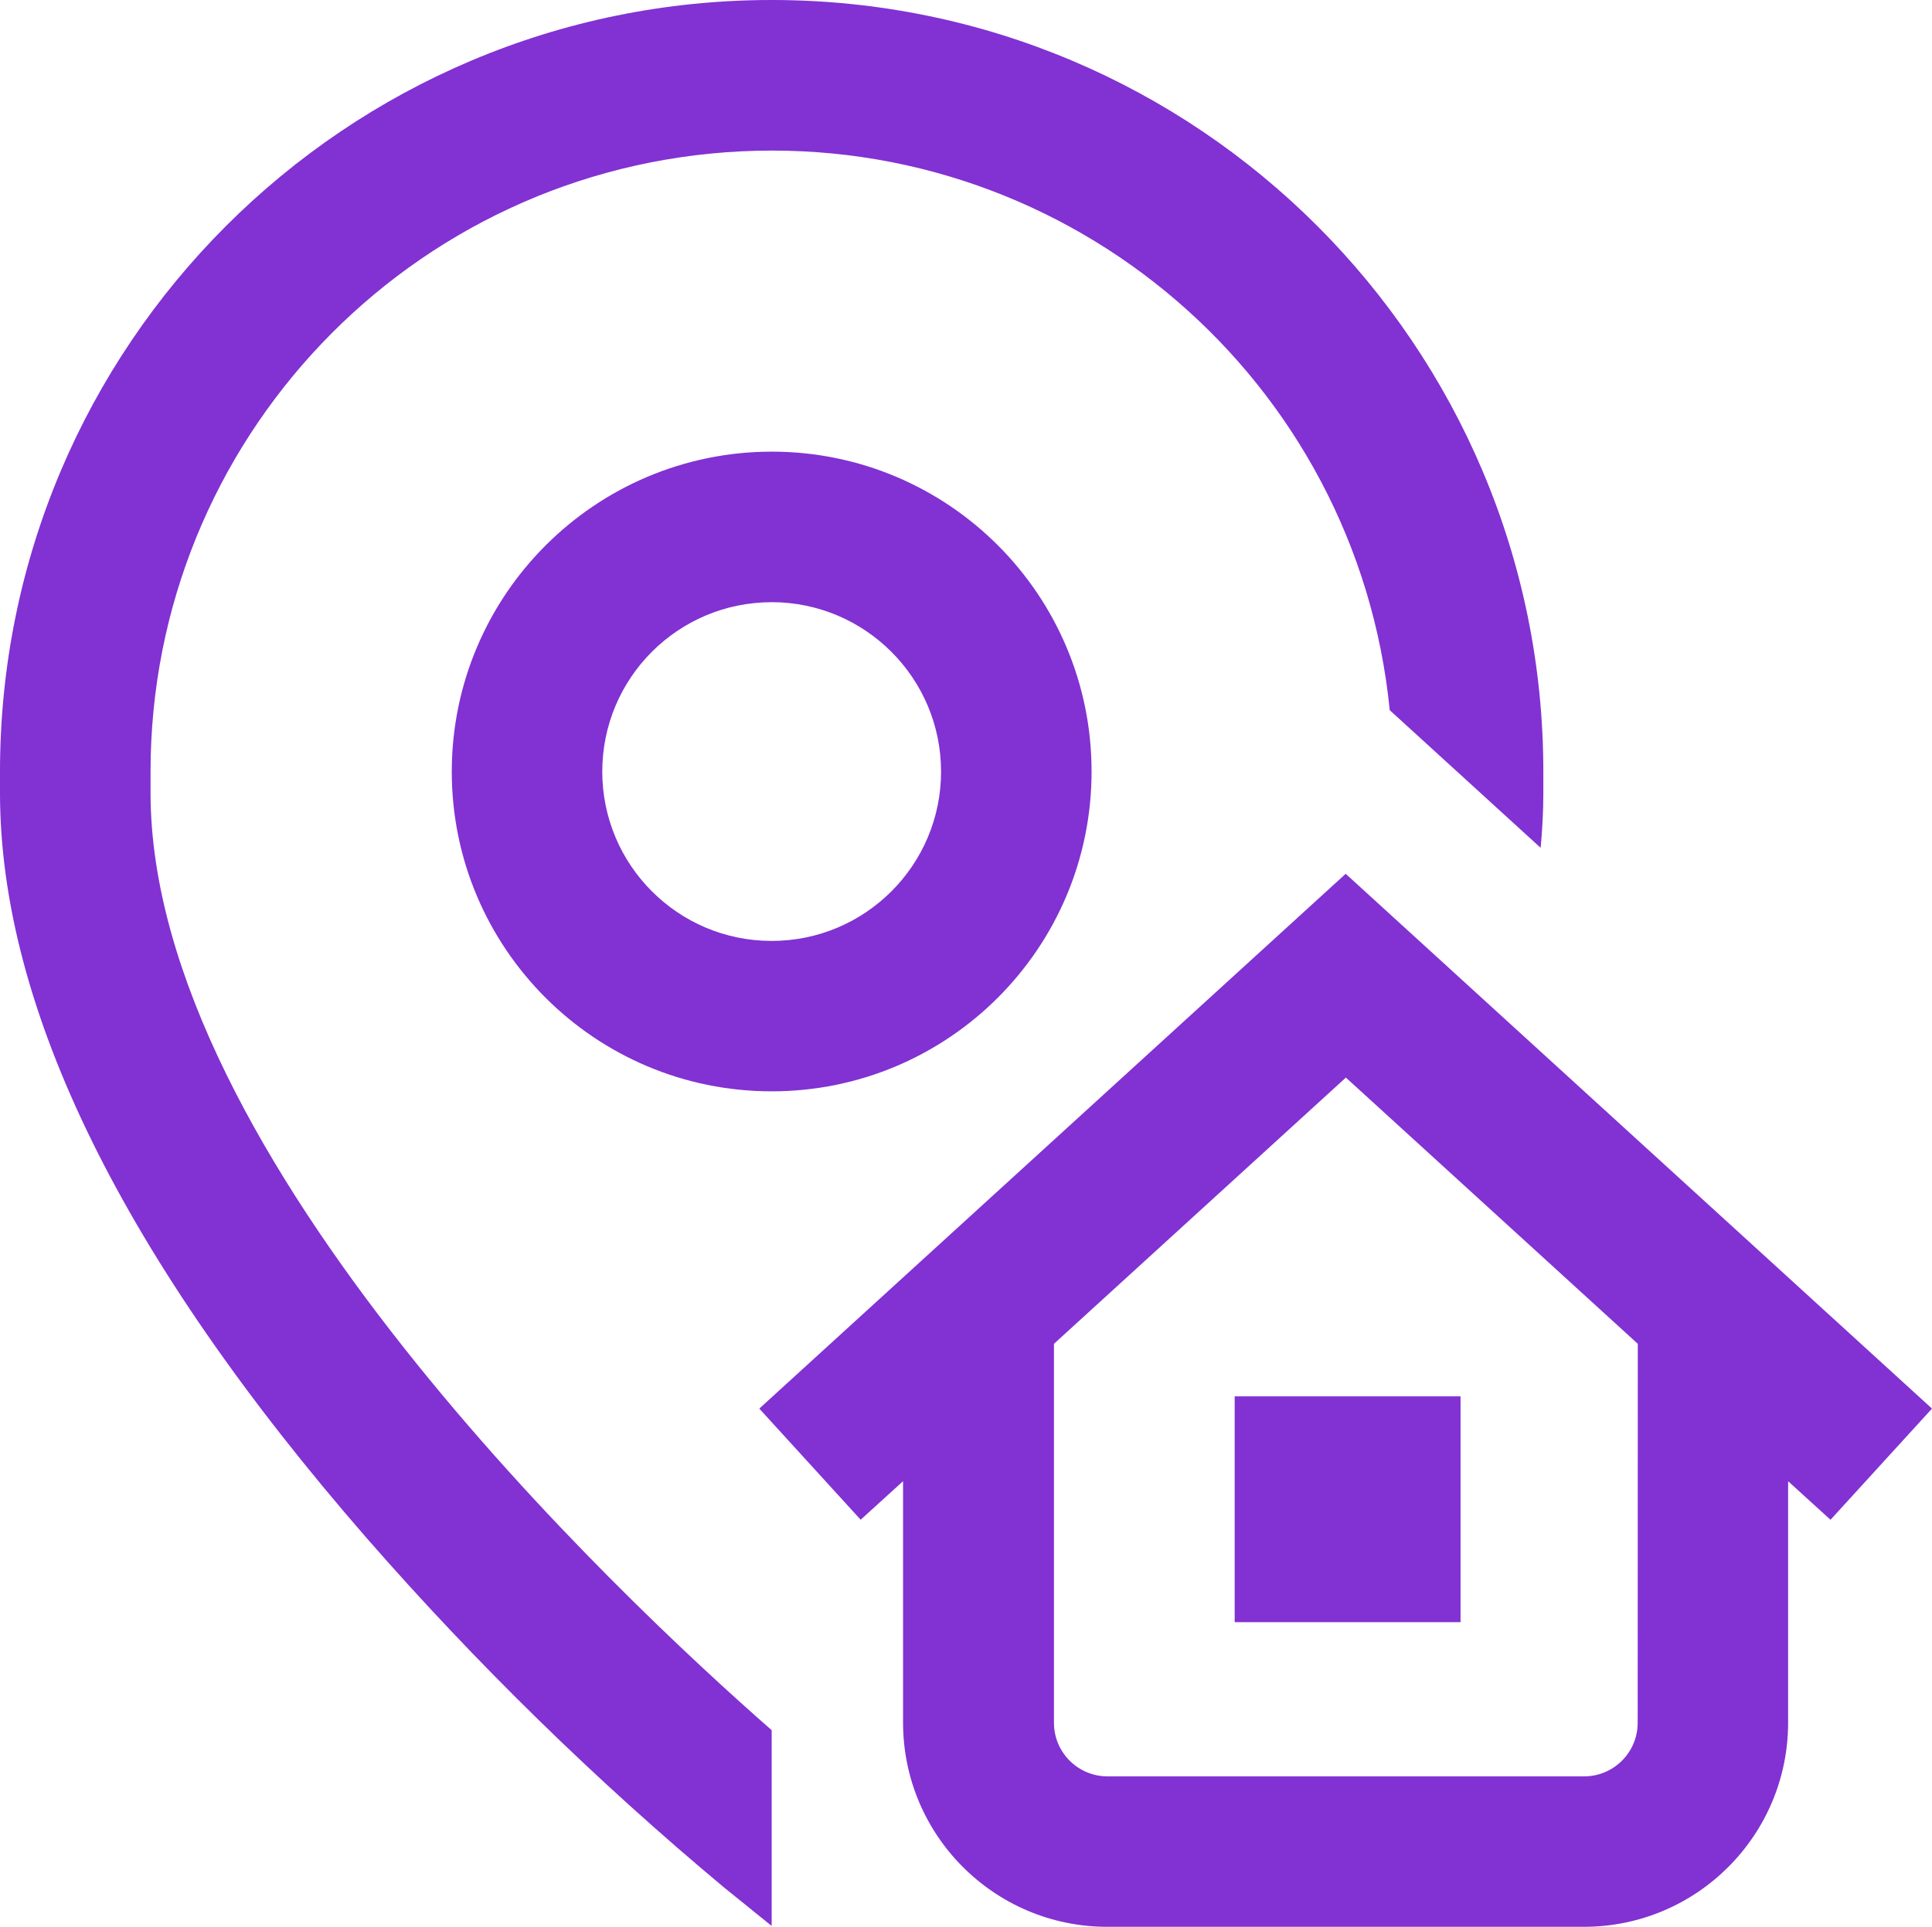
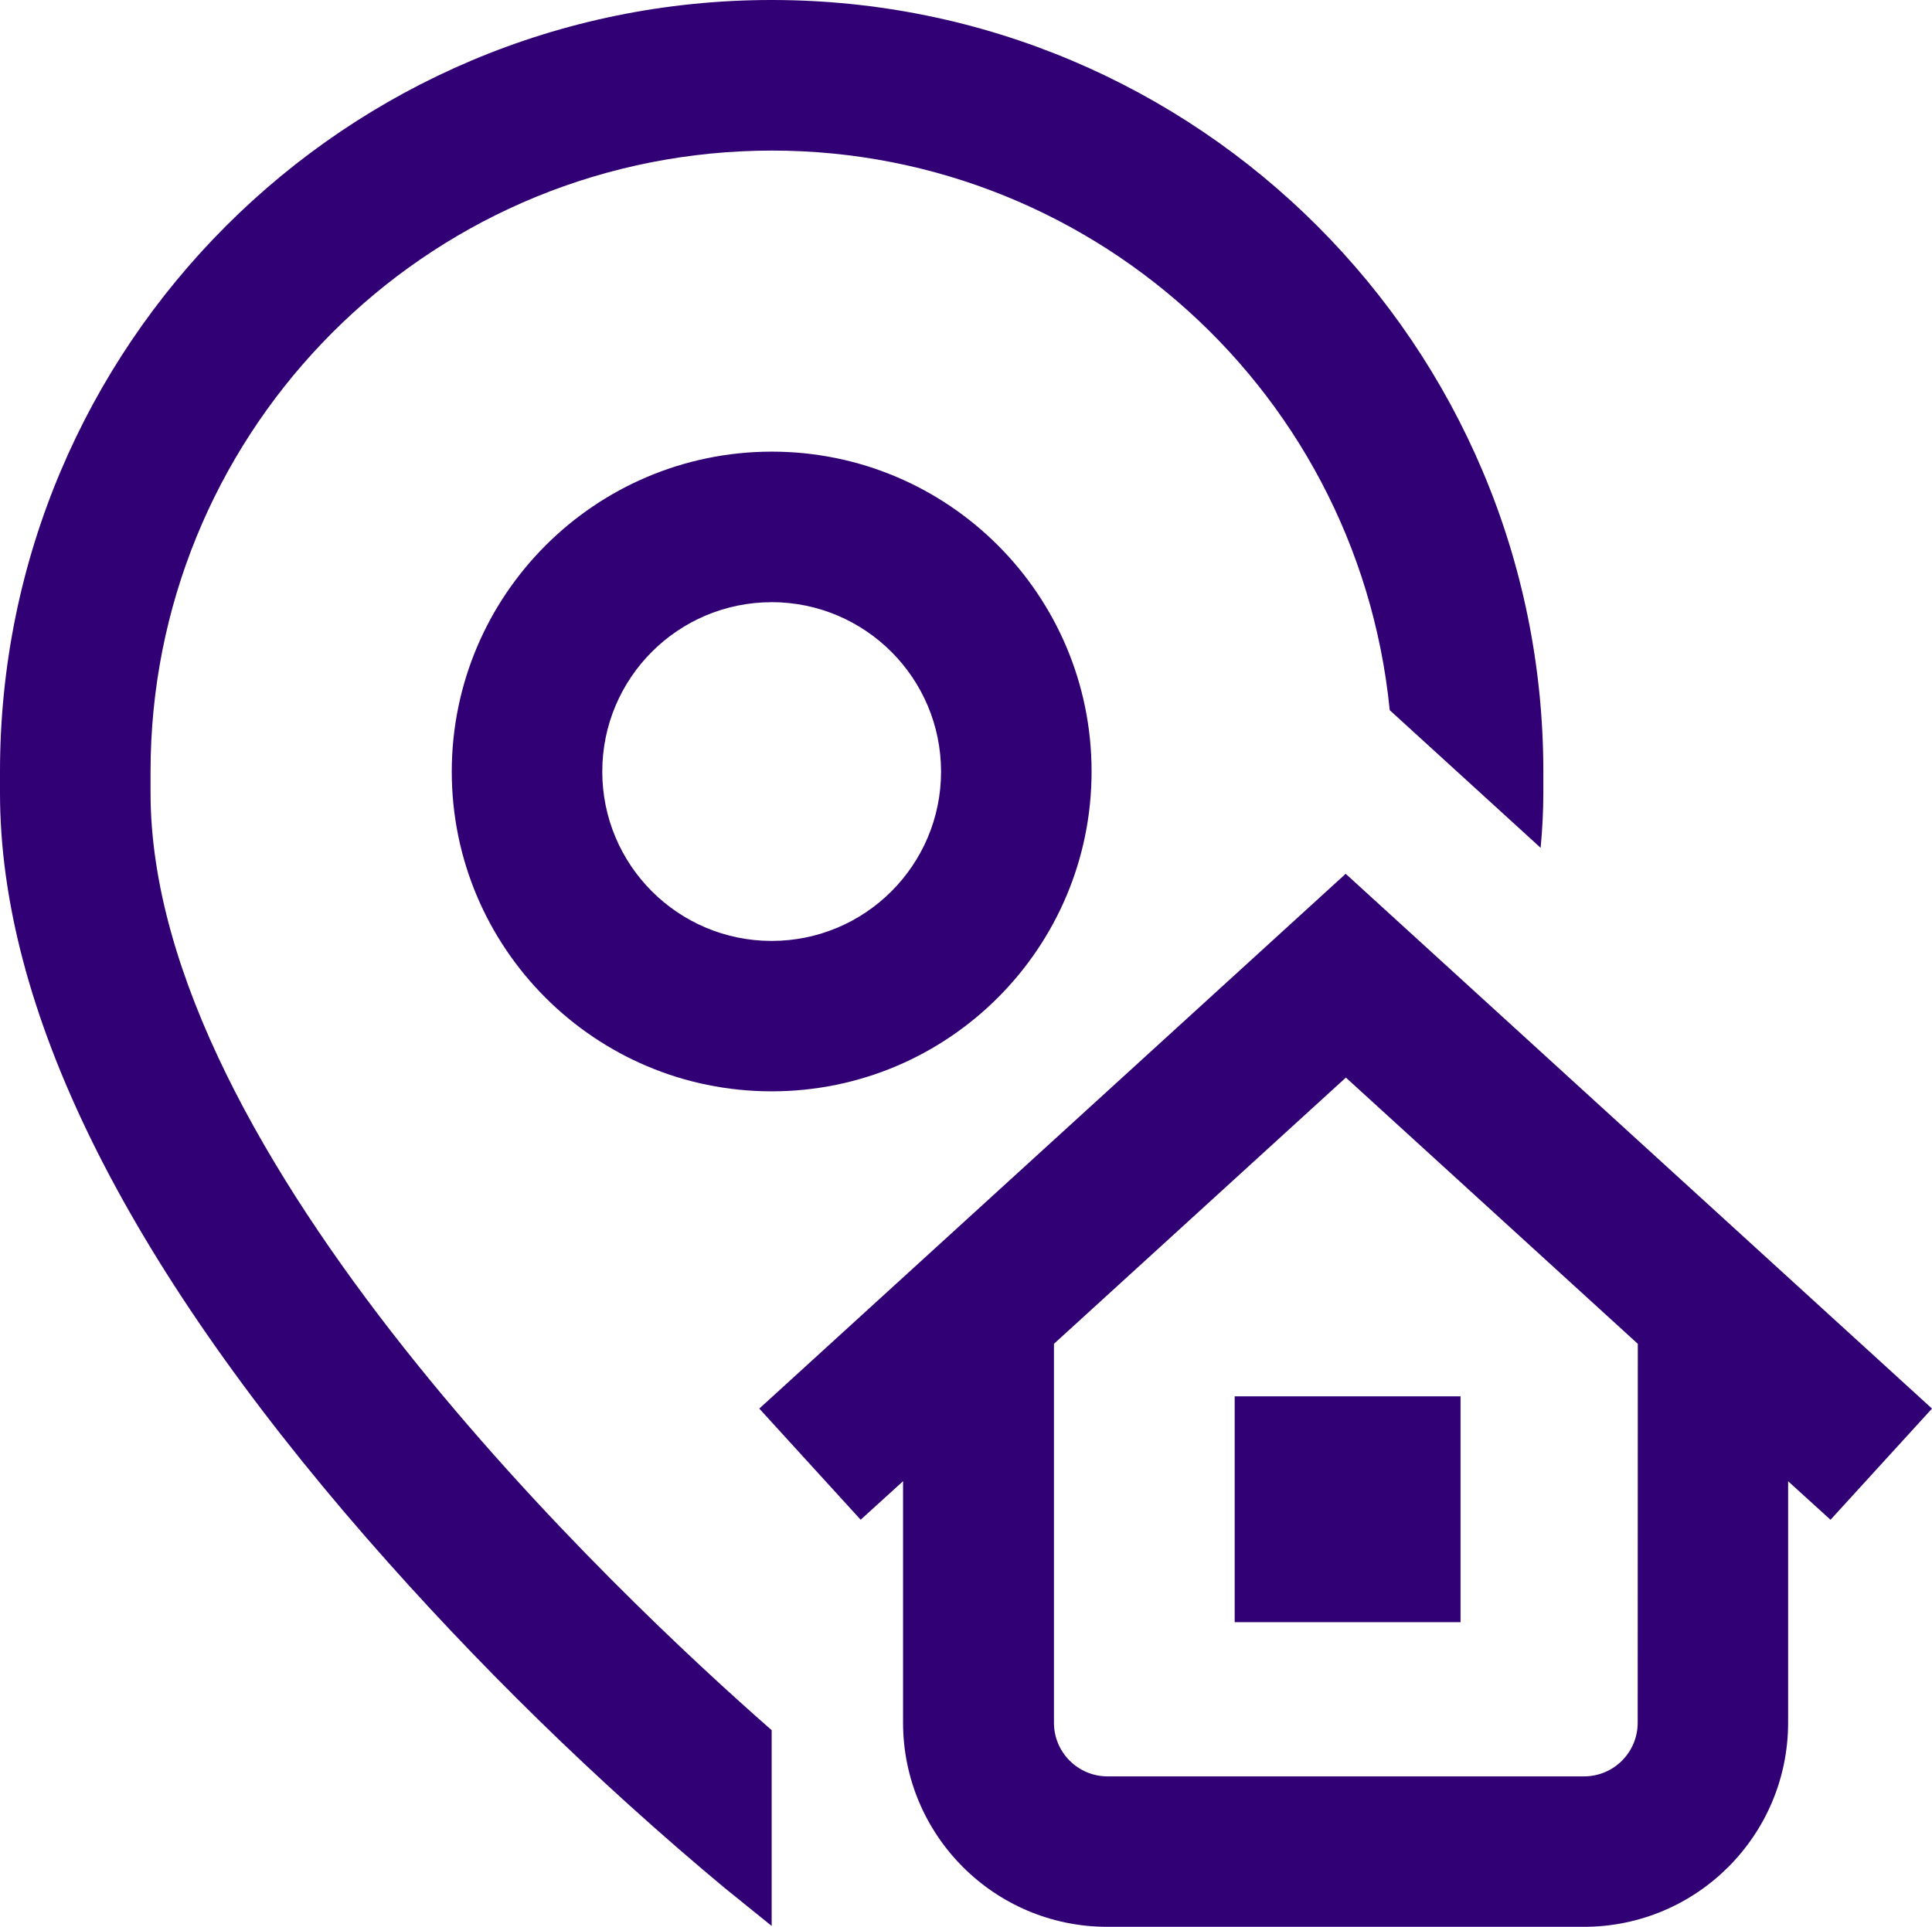
<svg xmlns="http://www.w3.org/2000/svg" width="50.126" height="50.004" viewBox="0 0 50.126 50.004">
-   <path id="address" d="M20.021,44.9v5.077l-1.228-.992a82.3,82.3,0,0,1-9.279-9.072C3.2,32.663,0,26.157,0,20.574V20.02a20.021,20.021,0,1,1,40.042,0v.553c0,.469-.025.945-.07,1.427l-3.915-3.572A16.115,16.115,0,0,0,3.906,20.02v.553c0,9.435,12.156,20.856,16.115,24.324Zm12.013-2.806h5.86v-5.86h-5.86ZM20.021,11.719a8.3,8.3,0,1,1-8.3,8.3A8.311,8.311,0,0,1,20.021,11.719Zm0,3.907a4.395,4.395,0,1,0,4.395,4.395A4.4,4.4,0,0,0,20.021,15.625ZM47.493,39.437l-1.1-1v6.272A5.3,5.3,0,0,1,41.1,50H28.73a5.3,5.3,0,0,1-5.3-5.3V38.436l-1.1,1L19.7,36.552,34.914,22.674,50.126,36.552Zm-5-4.566-7.574-6.909-7.574,6.909v9.835a1.391,1.391,0,0,0,1.39,1.39H41.1a1.391,1.391,0,0,0,1.39-1.39Zm0,0" transform="translate(0 0.001)" fill="#8231D3" />
+   <path id="address" d="M20.021,44.9v5.077l-1.228-.992a82.3,82.3,0,0,1-9.279-9.072C3.2,32.663,0,26.157,0,20.574V20.02a20.021,20.021,0,1,1,40.042,0v.553c0,.469-.025.945-.07,1.427l-3.915-3.572A16.115,16.115,0,0,0,3.906,20.02v.553c0,9.435,12.156,20.856,16.115,24.324Zm12.013-2.806h5.86v-5.86h-5.86ZM20.021,11.719a8.3,8.3,0,1,1-8.3,8.3A8.311,8.311,0,0,1,20.021,11.719Zm0,3.907a4.395,4.395,0,1,0,4.395,4.395A4.4,4.4,0,0,0,20.021,15.625ZM47.493,39.437l-1.1-1v6.272A5.3,5.3,0,0,1,41.1,50H28.73a5.3,5.3,0,0,1-5.3-5.3V38.436l-1.1,1L19.7,36.552,34.914,22.674,50.126,36.552Zm-5-4.566-7.574-6.909-7.574,6.909v9.835a1.391,1.391,0,0,0,1.39,1.39H41.1a1.391,1.391,0,0,0,1.39-1.39Zm0,0" transform="translate(0 0.001)" fill="#300074" />
</svg>
